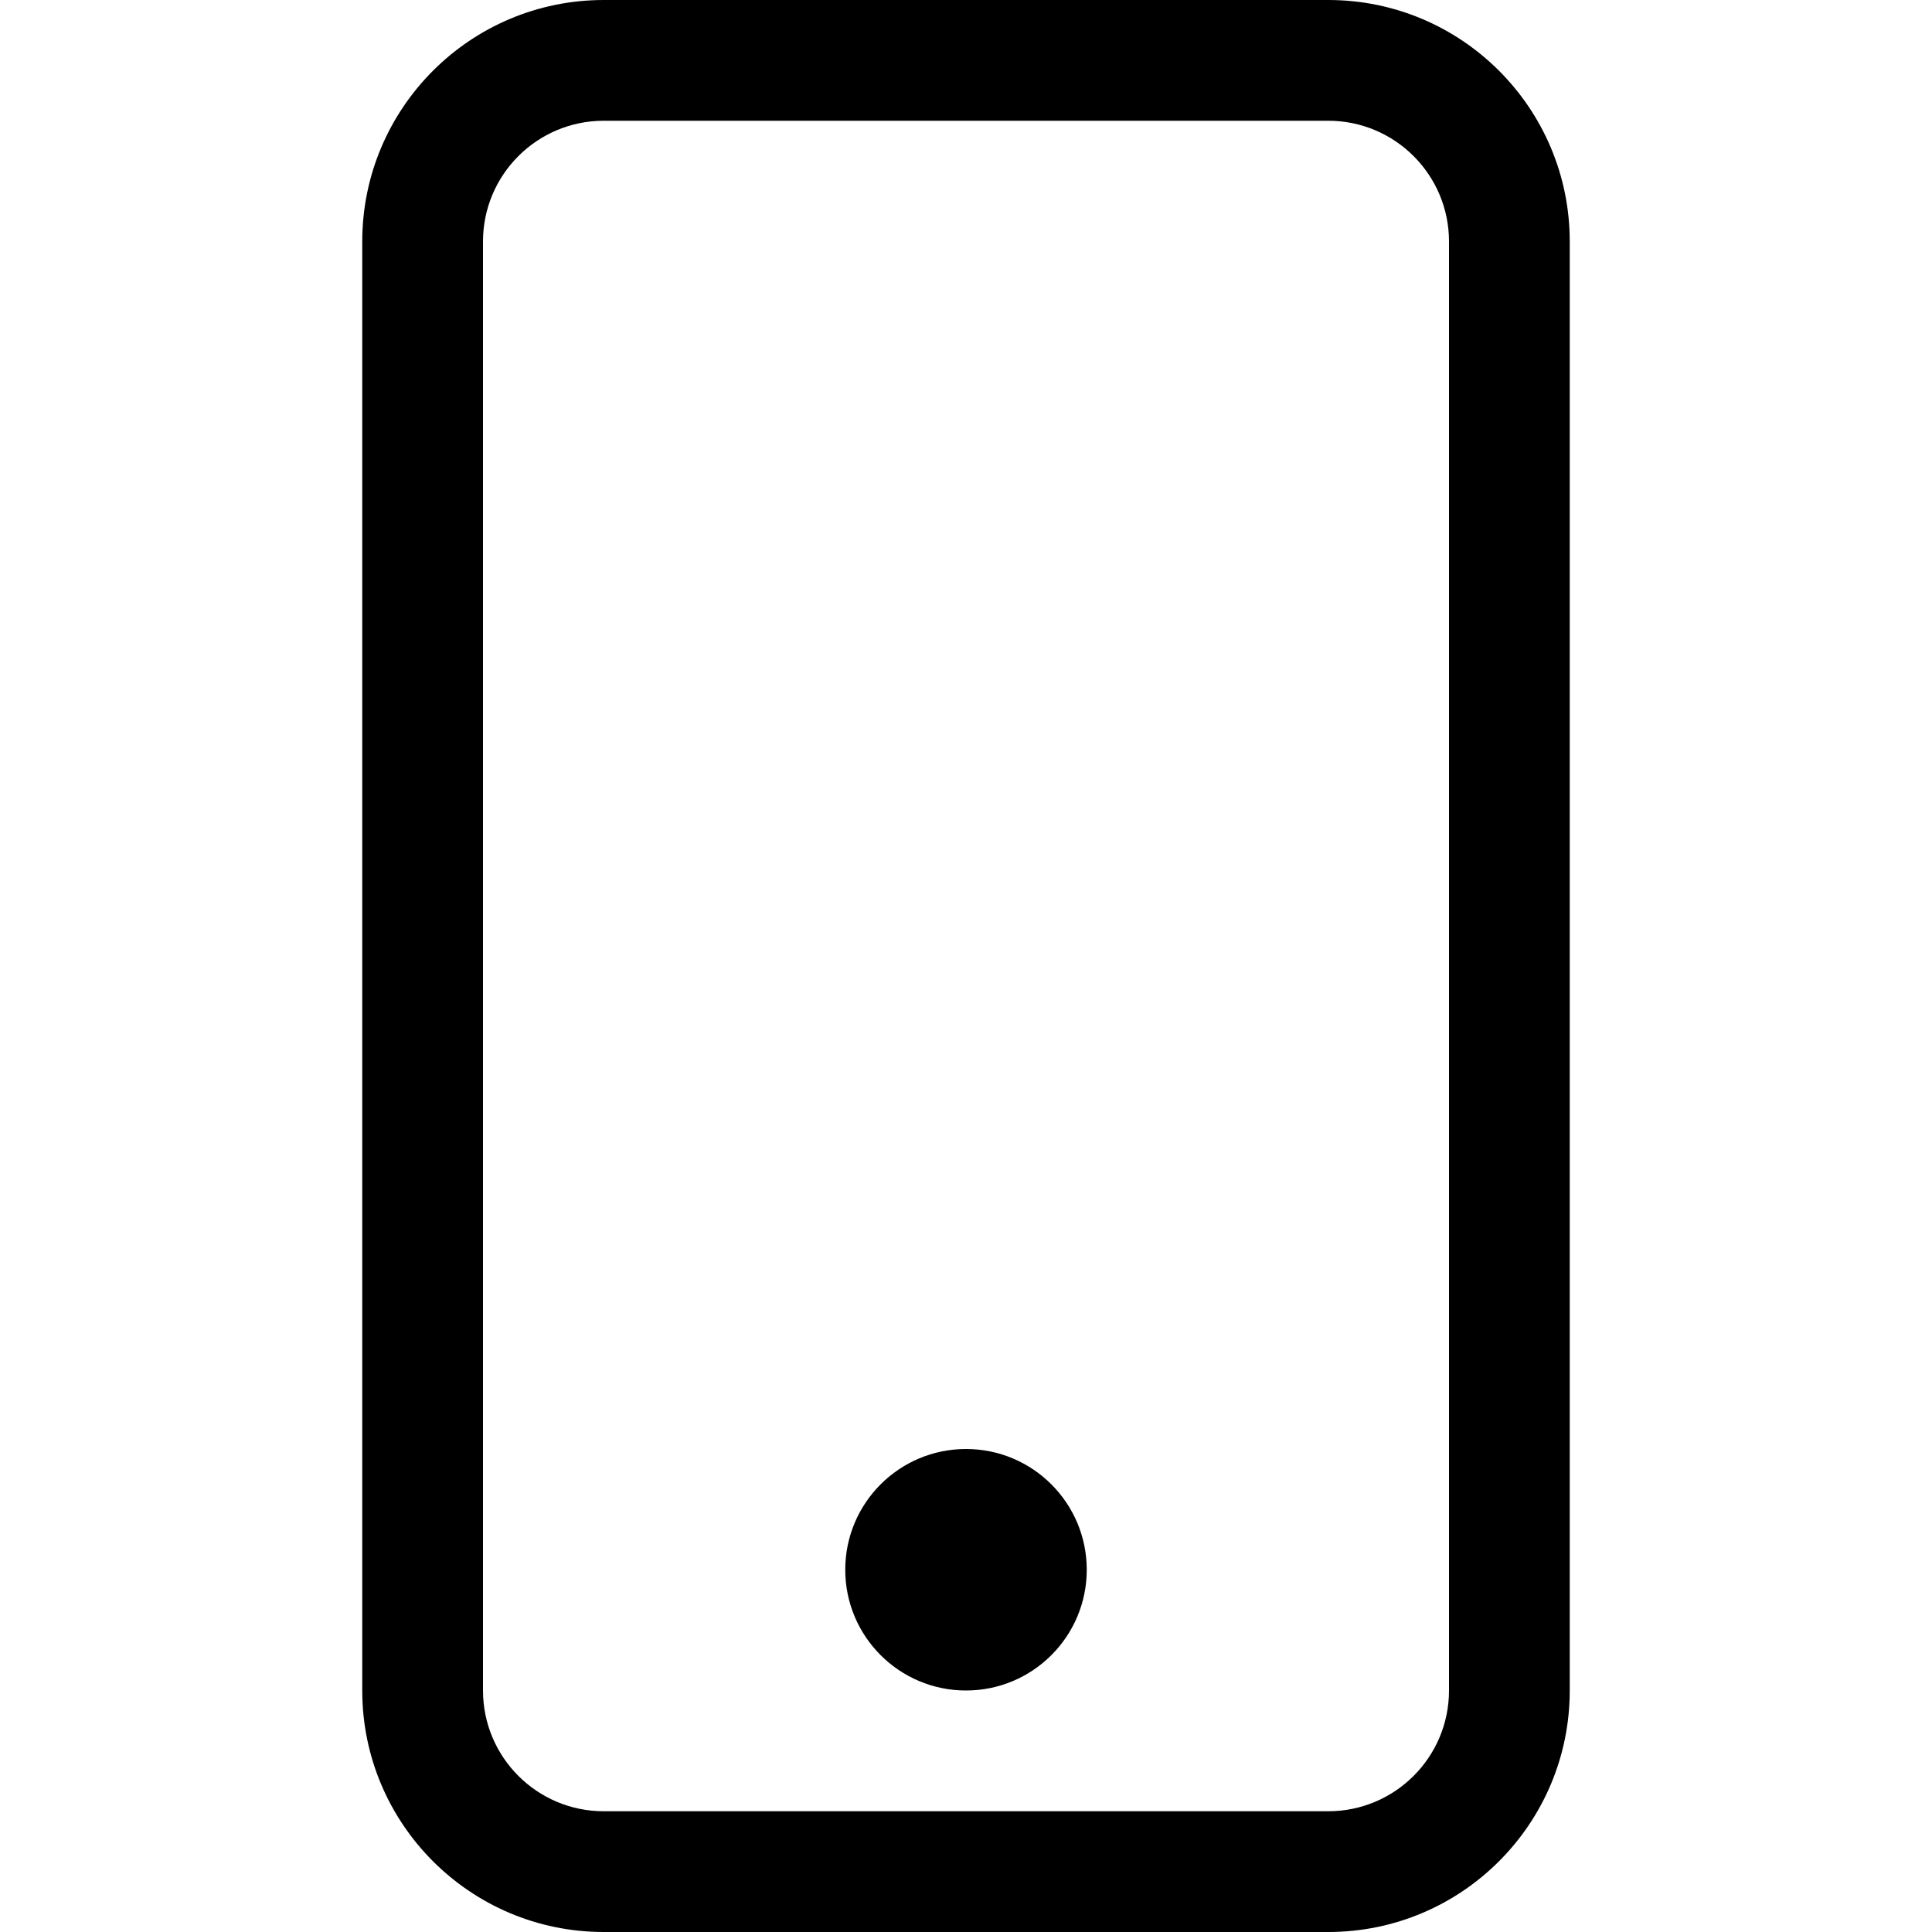
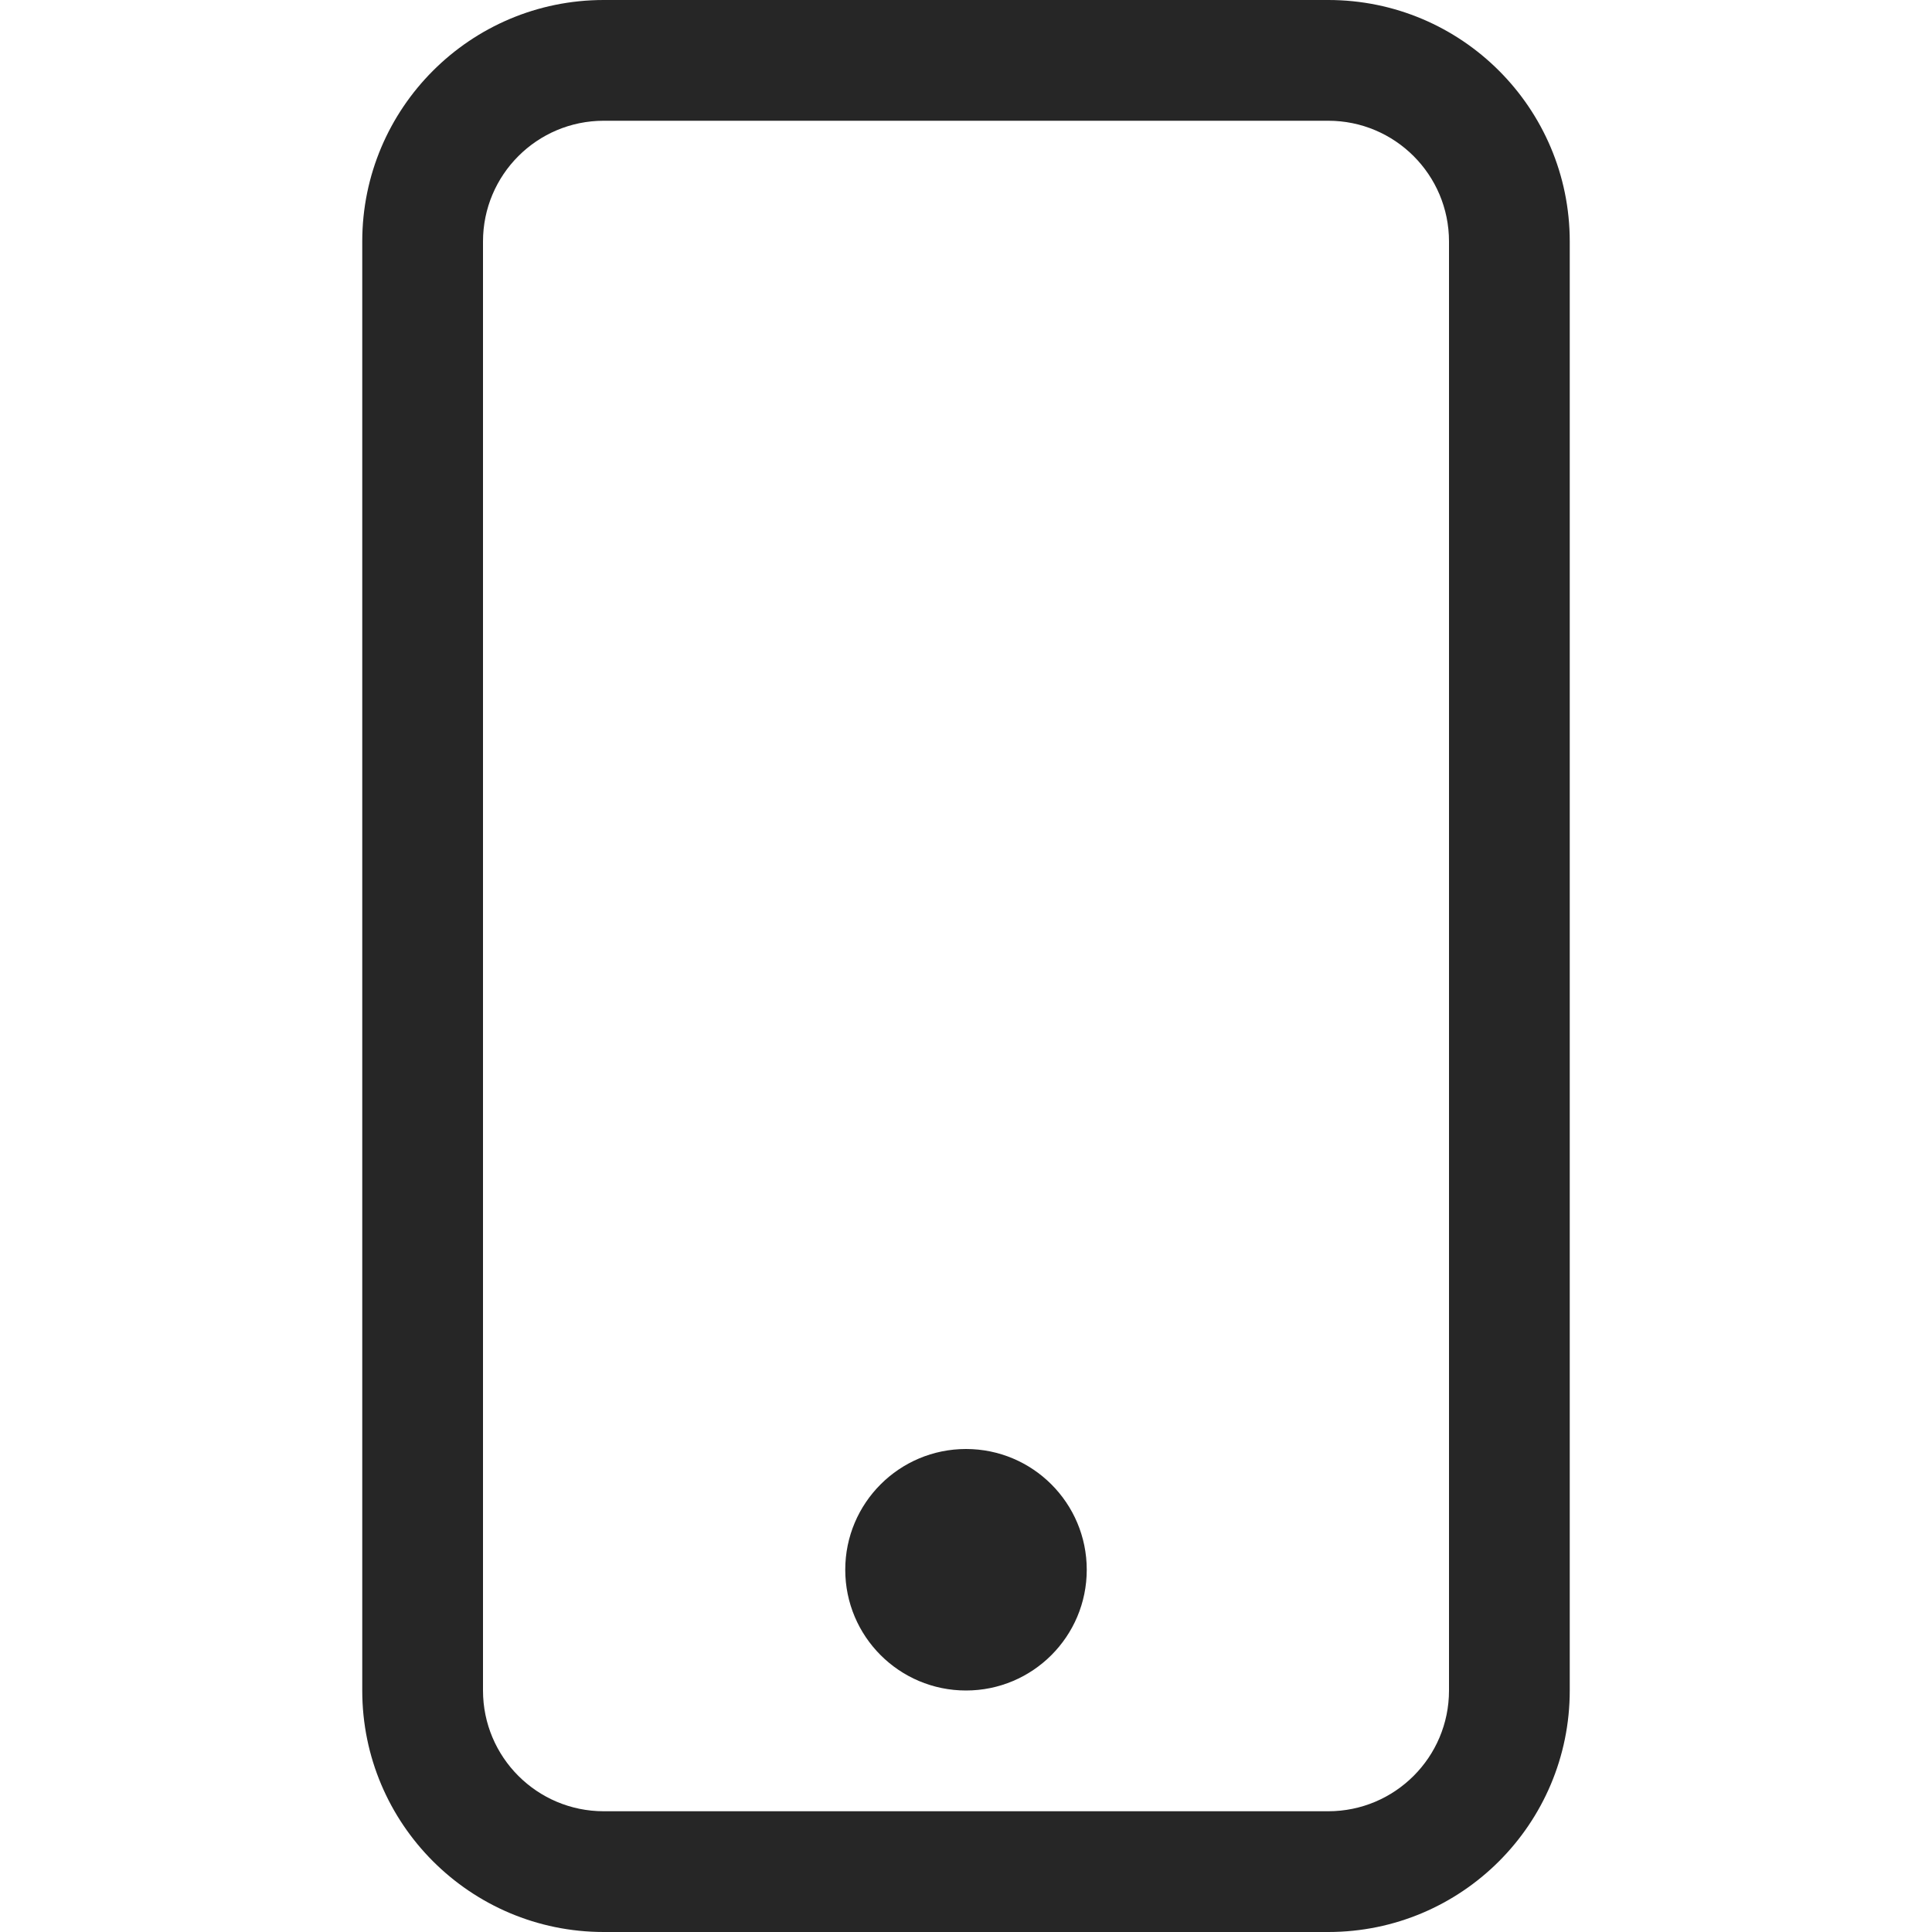
- <svg xmlns="http://www.w3.org/2000/svg" width="16" height="16" fill="currentColor" class="bi bi-phone" viewBox="0 0 16 16">
+ <svg xmlns="http://www.w3.org/2000/svg" width="16" height="16" fill="#262626" class="bi bi-phone" viewBox="0 0 16 16">
  <path d="M11 1a1 1 0 0 1 1 1v12a1 1 0 0 1-1 1H5a1 1 0 0 1-1-1V2a1 1 0 0 1 1-1zM5 0a2 2 0 0 0-2 2v12a2 2 0 0 0 2 2h6a2 2 0 0 0 2-2V2a2 2 0 0 0-2-2z" />
  <path d="M8 14a1 1 0 1 0 0-2 1 1 0 0 0 0 2" />
</svg>
